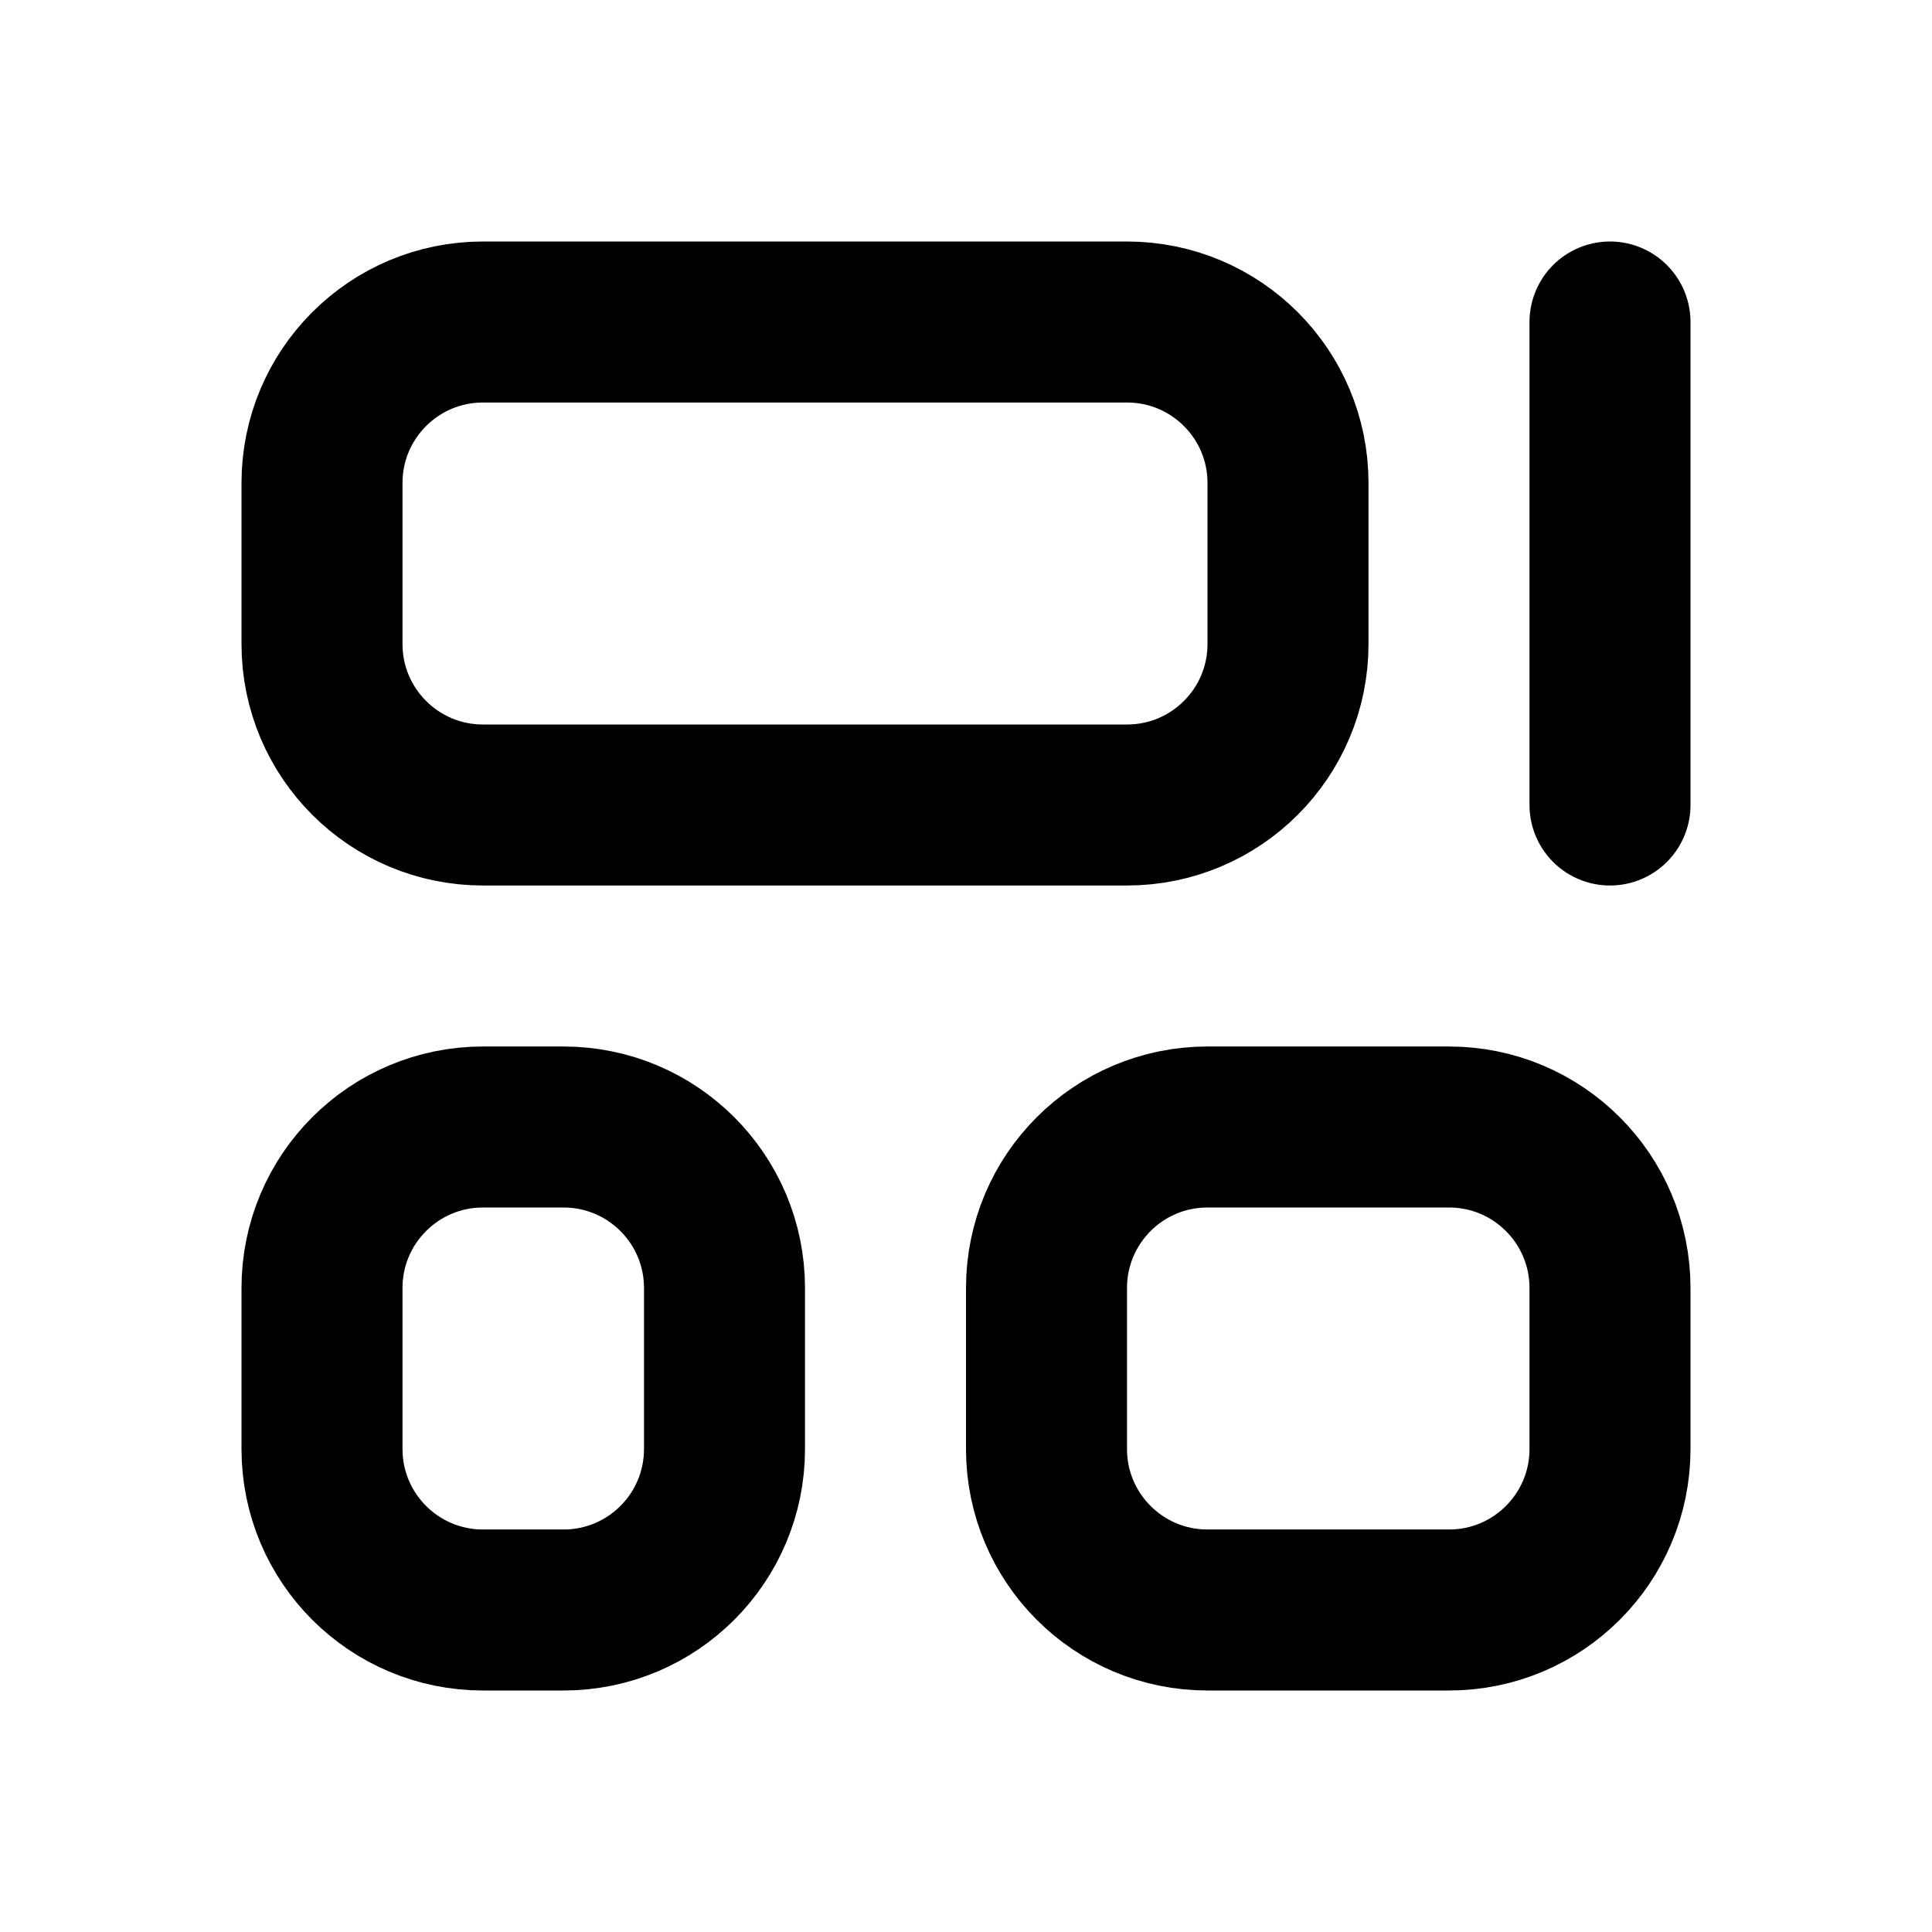
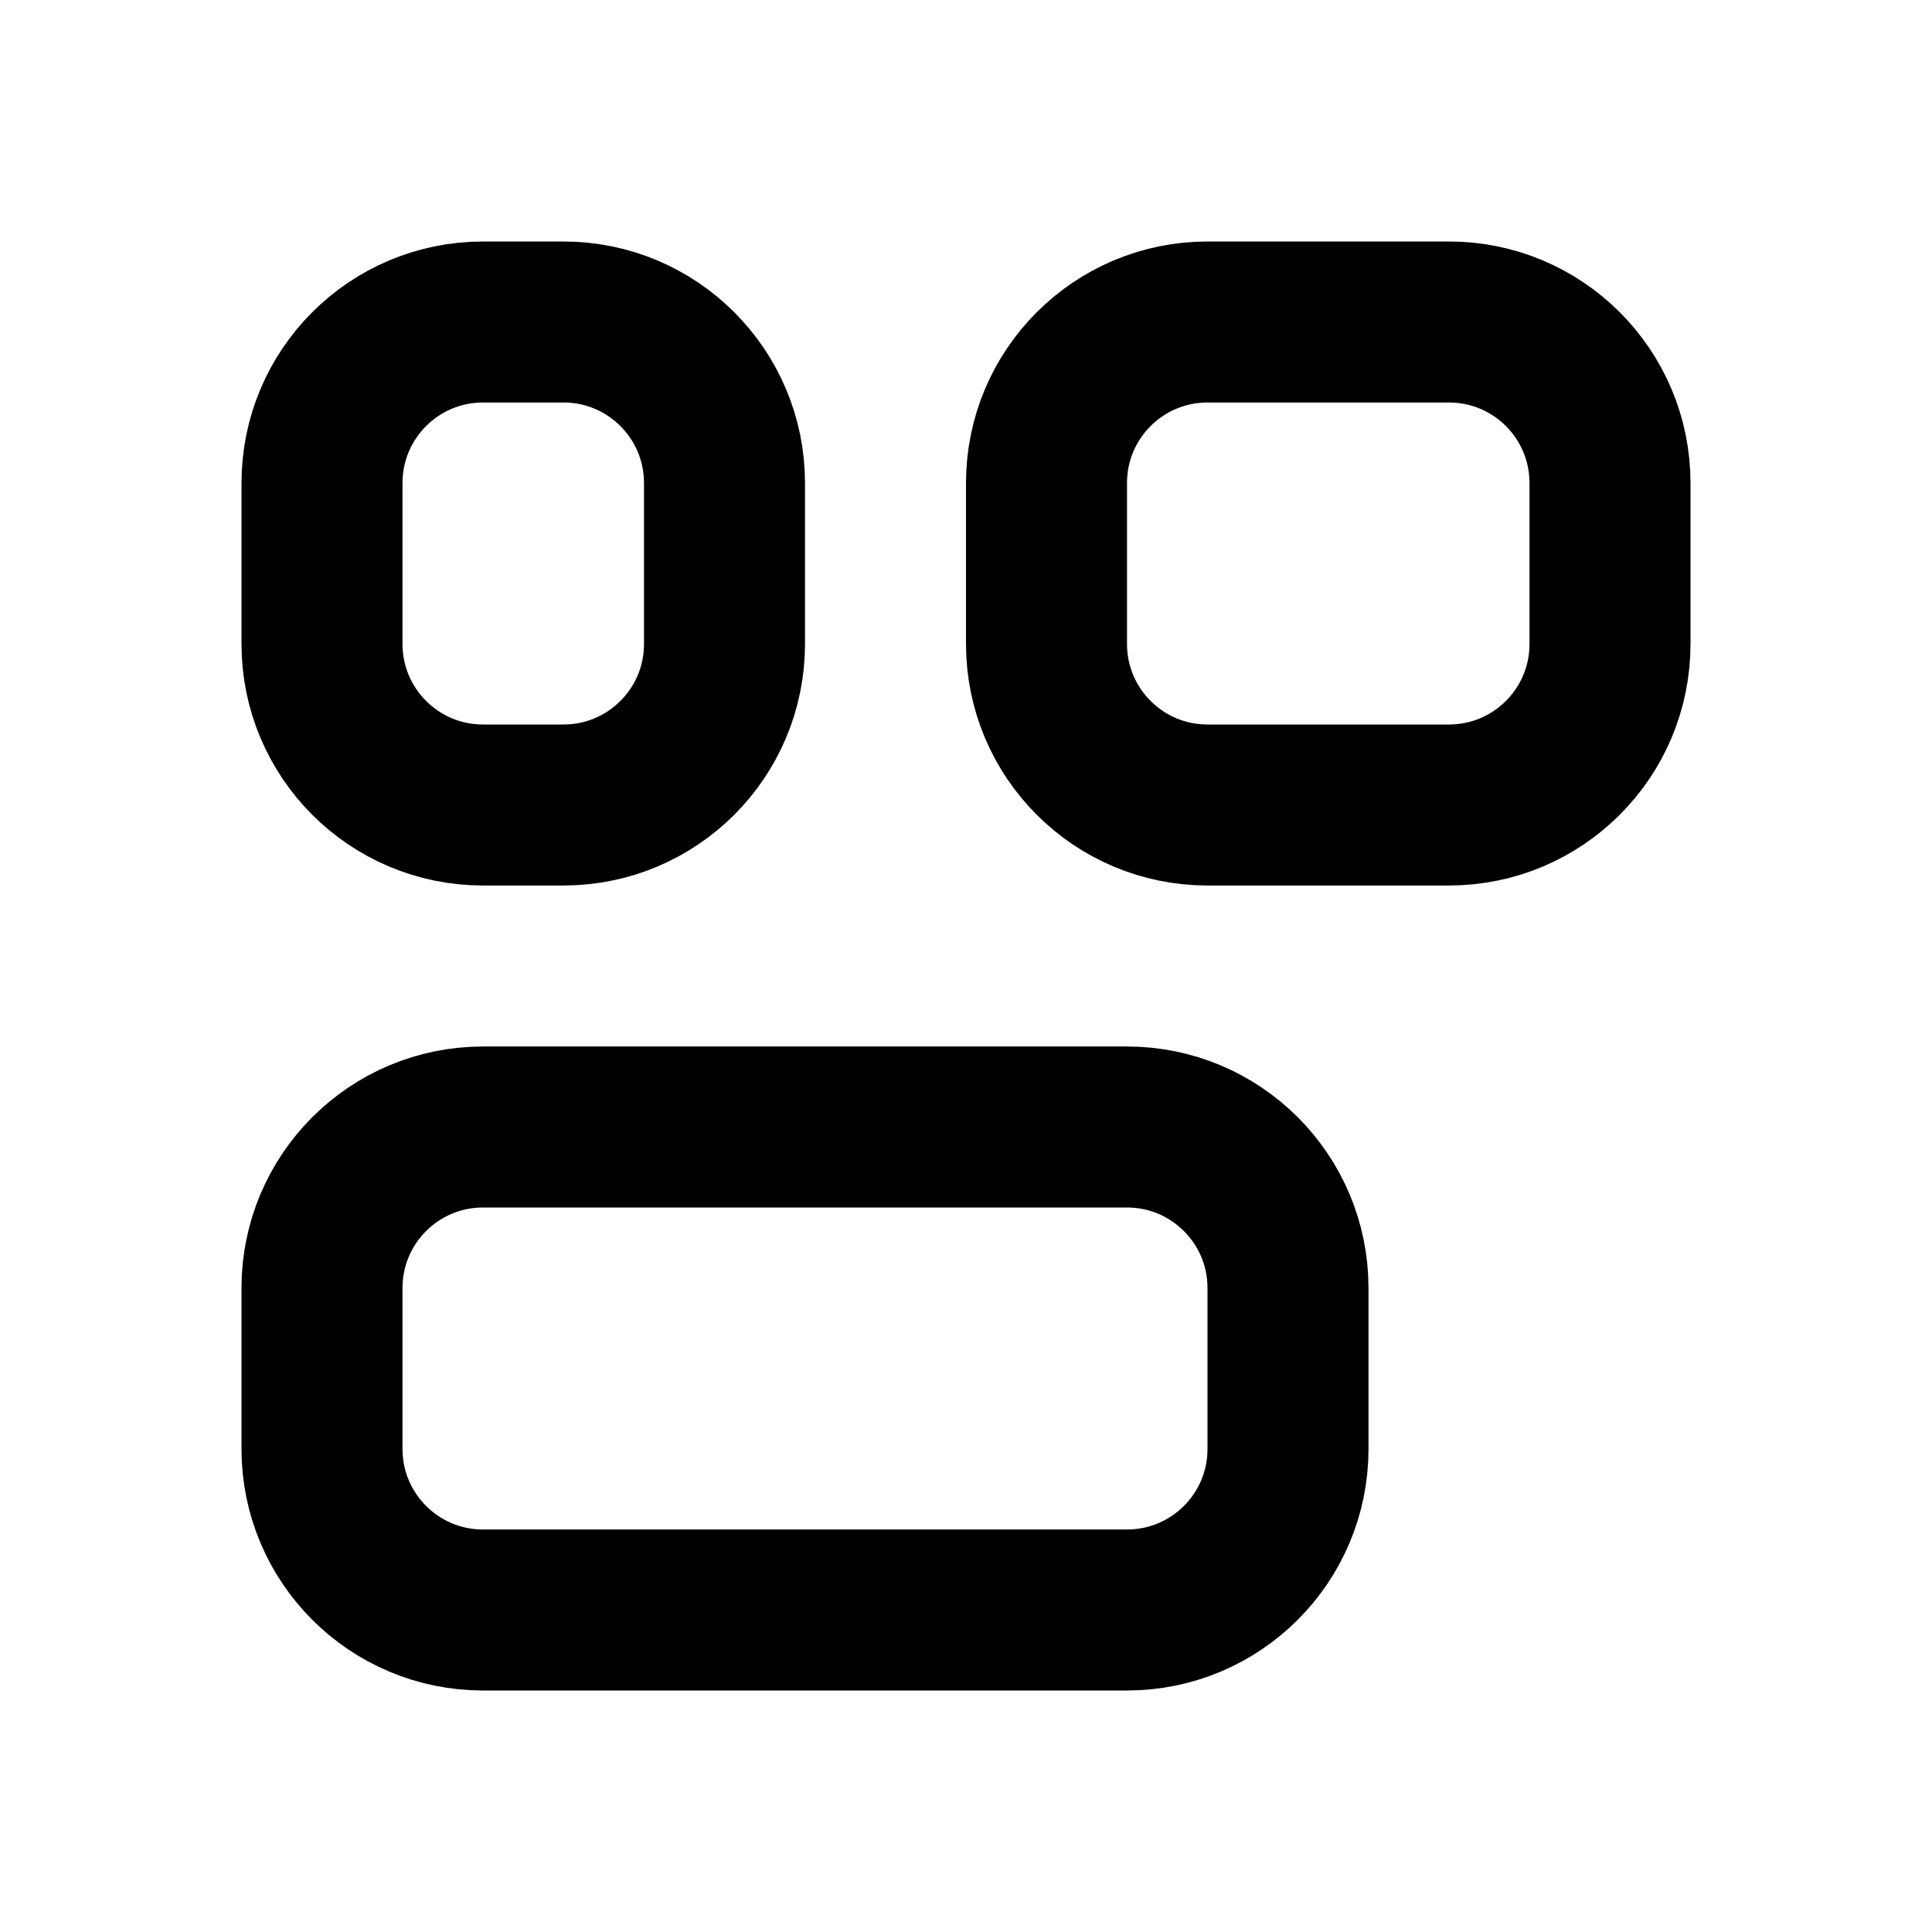
<svg xmlns="http://www.w3.org/2000/svg" width="24" height="24" viewBox="0 0 24 24" fill="none">
-   <path d="M20 10L20 4M9 18L9 16C9 14.895 8.105 14 7 14L6 14C4.895 14 4 14.895 4 16L4 18C4 19.105 4.895 20 6 20L7 20C8.105 20 9 19.105 9 18ZM16 6L16 8C16 9.105 15.105 10 14 10L6 10C4.895 10 4 9.105 4 8L4 6C4 4.895 4.895 4 6 4L14 4C15.105 4 16 4.895 16 6ZM20 16L20 18C20 19.105 19.105 20 18 20L15 20C13.895 20 13 19.105 13 18L13 16C13 14.895 13.895 14 15 14L18 14C19.105 14 20 14.895 20 16Z" stroke="black" stroke-width="2" stroke-linecap="round" />
+   <rect x="4" y="4" width="5" height="6" rx="2" stroke="black" stroke-width="2" />
+   <rect x="13" y="4" width="7" height="6" rx="2" stroke="black" stroke-width="2" />
+   <rect x="4" y="14" width="12" height="6" rx="2" stroke="black" stroke-width="2" />
</svg>
